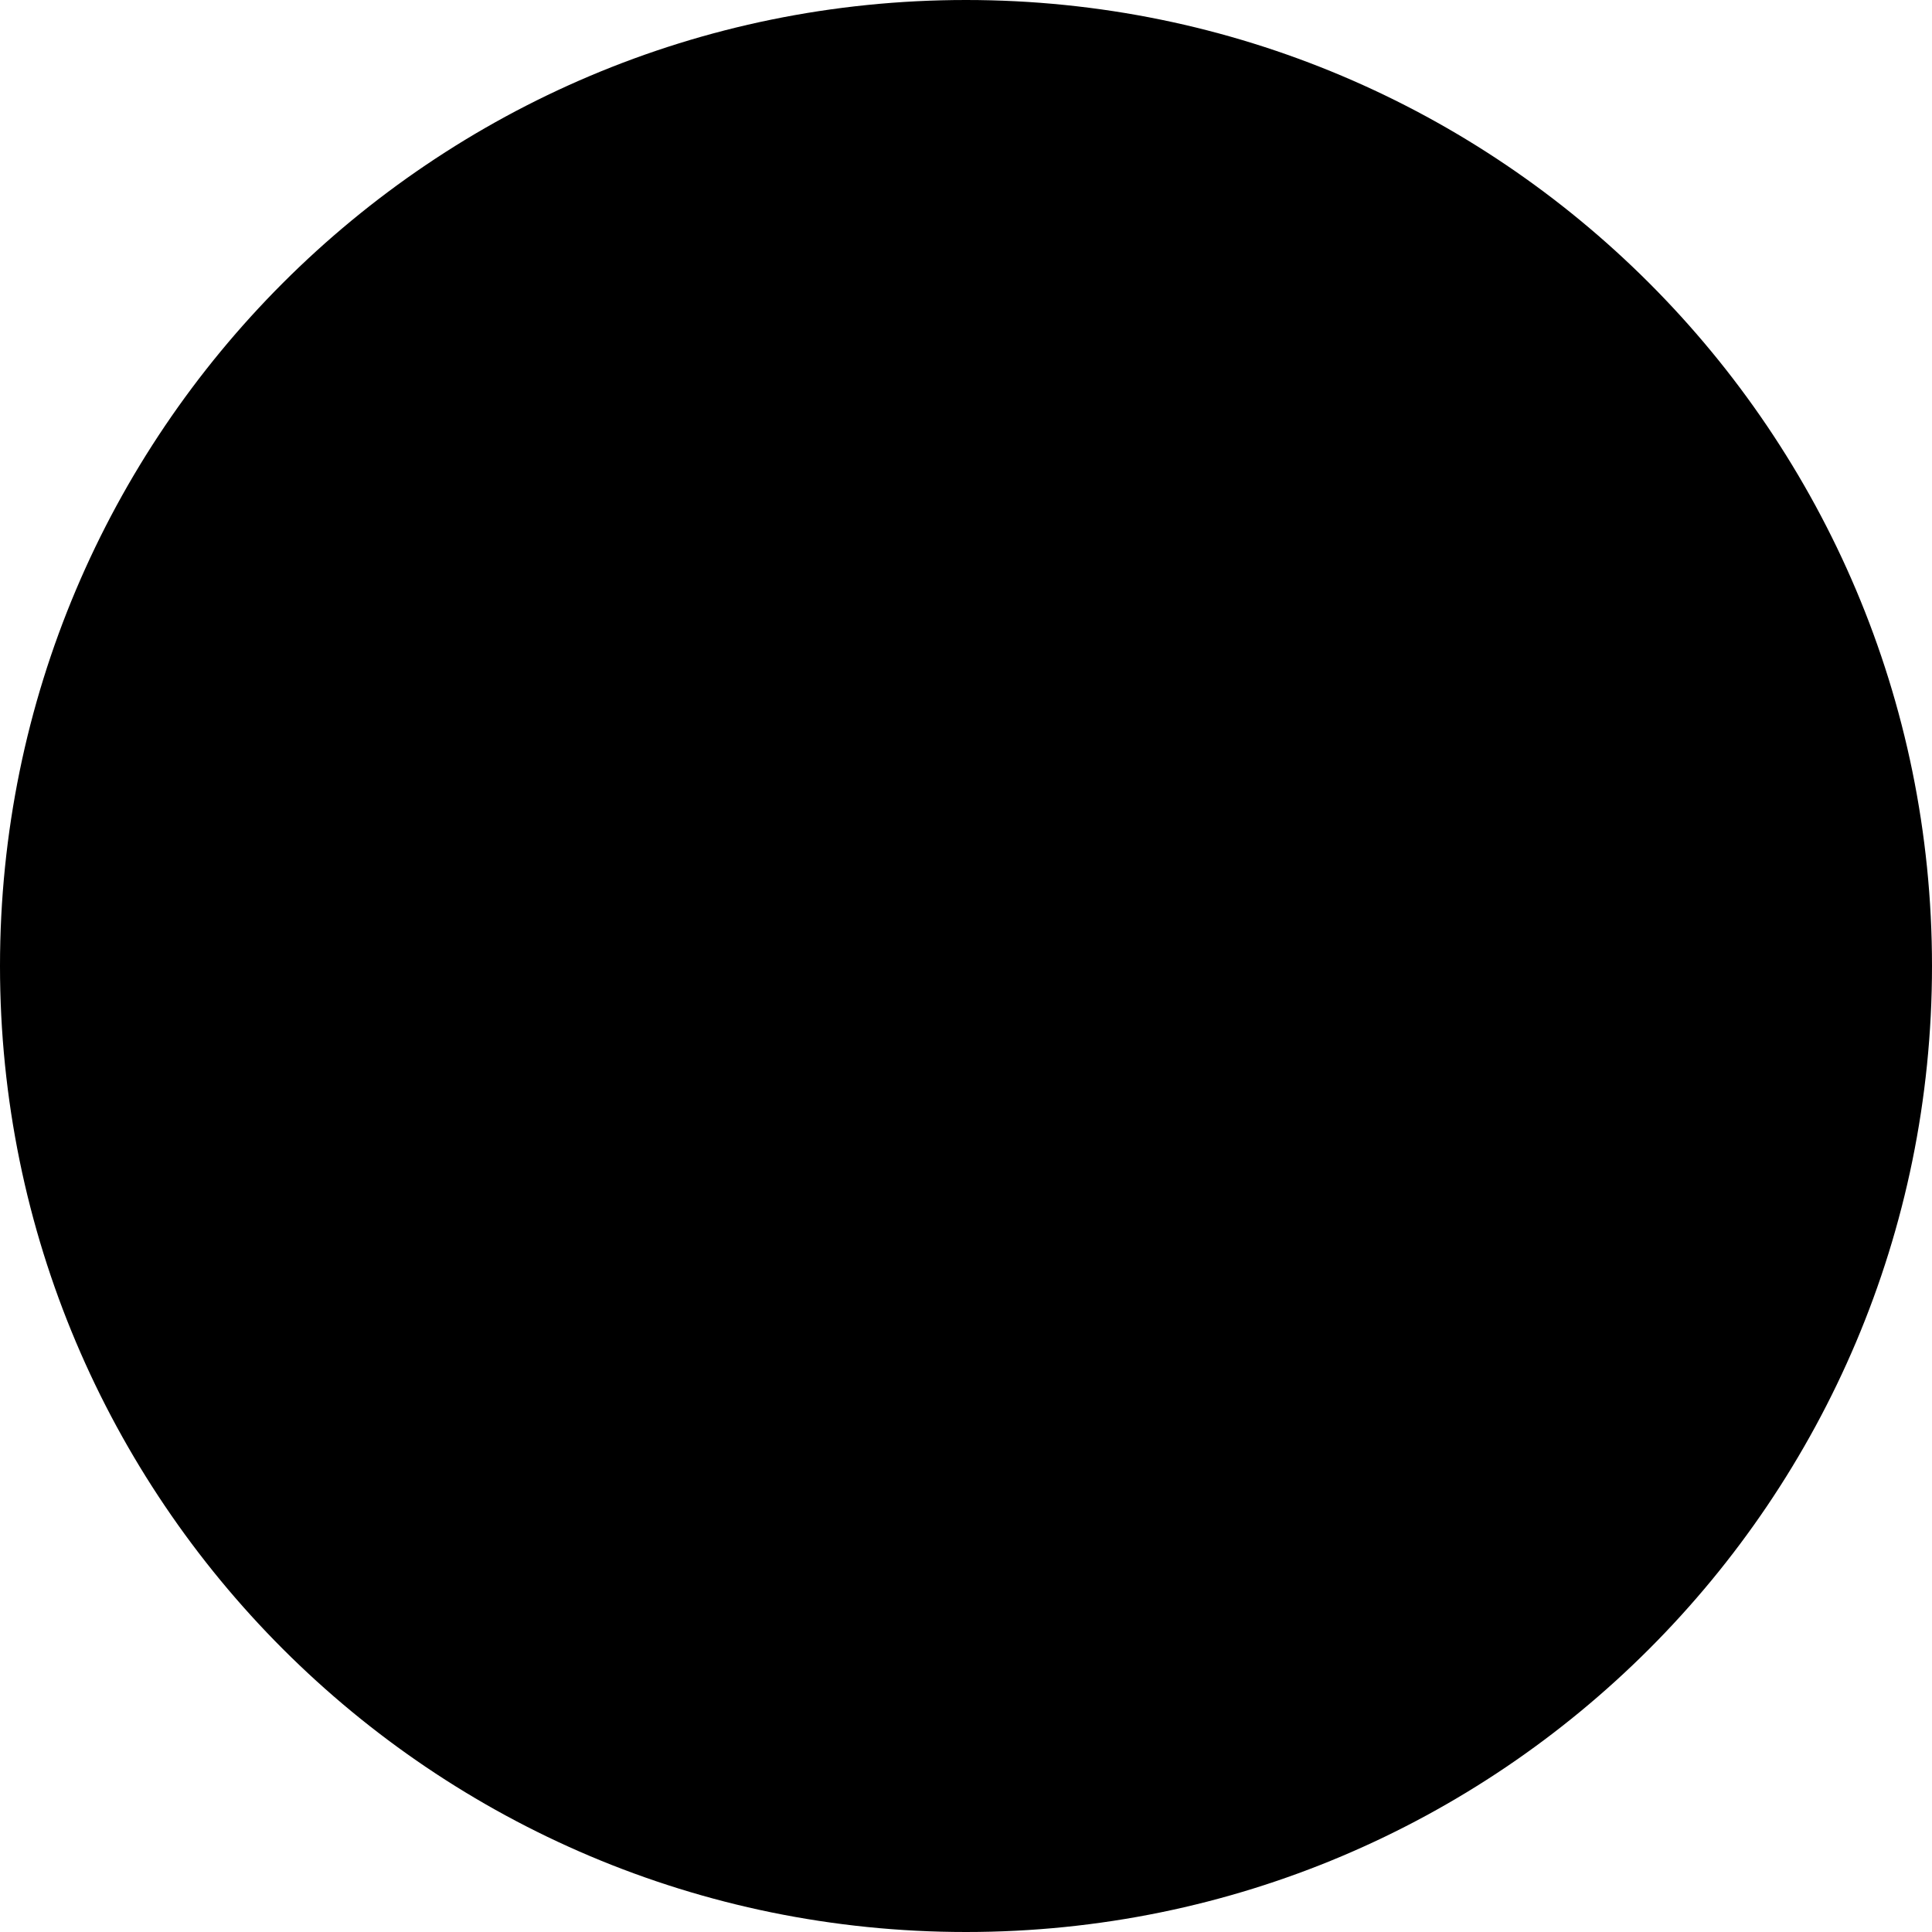
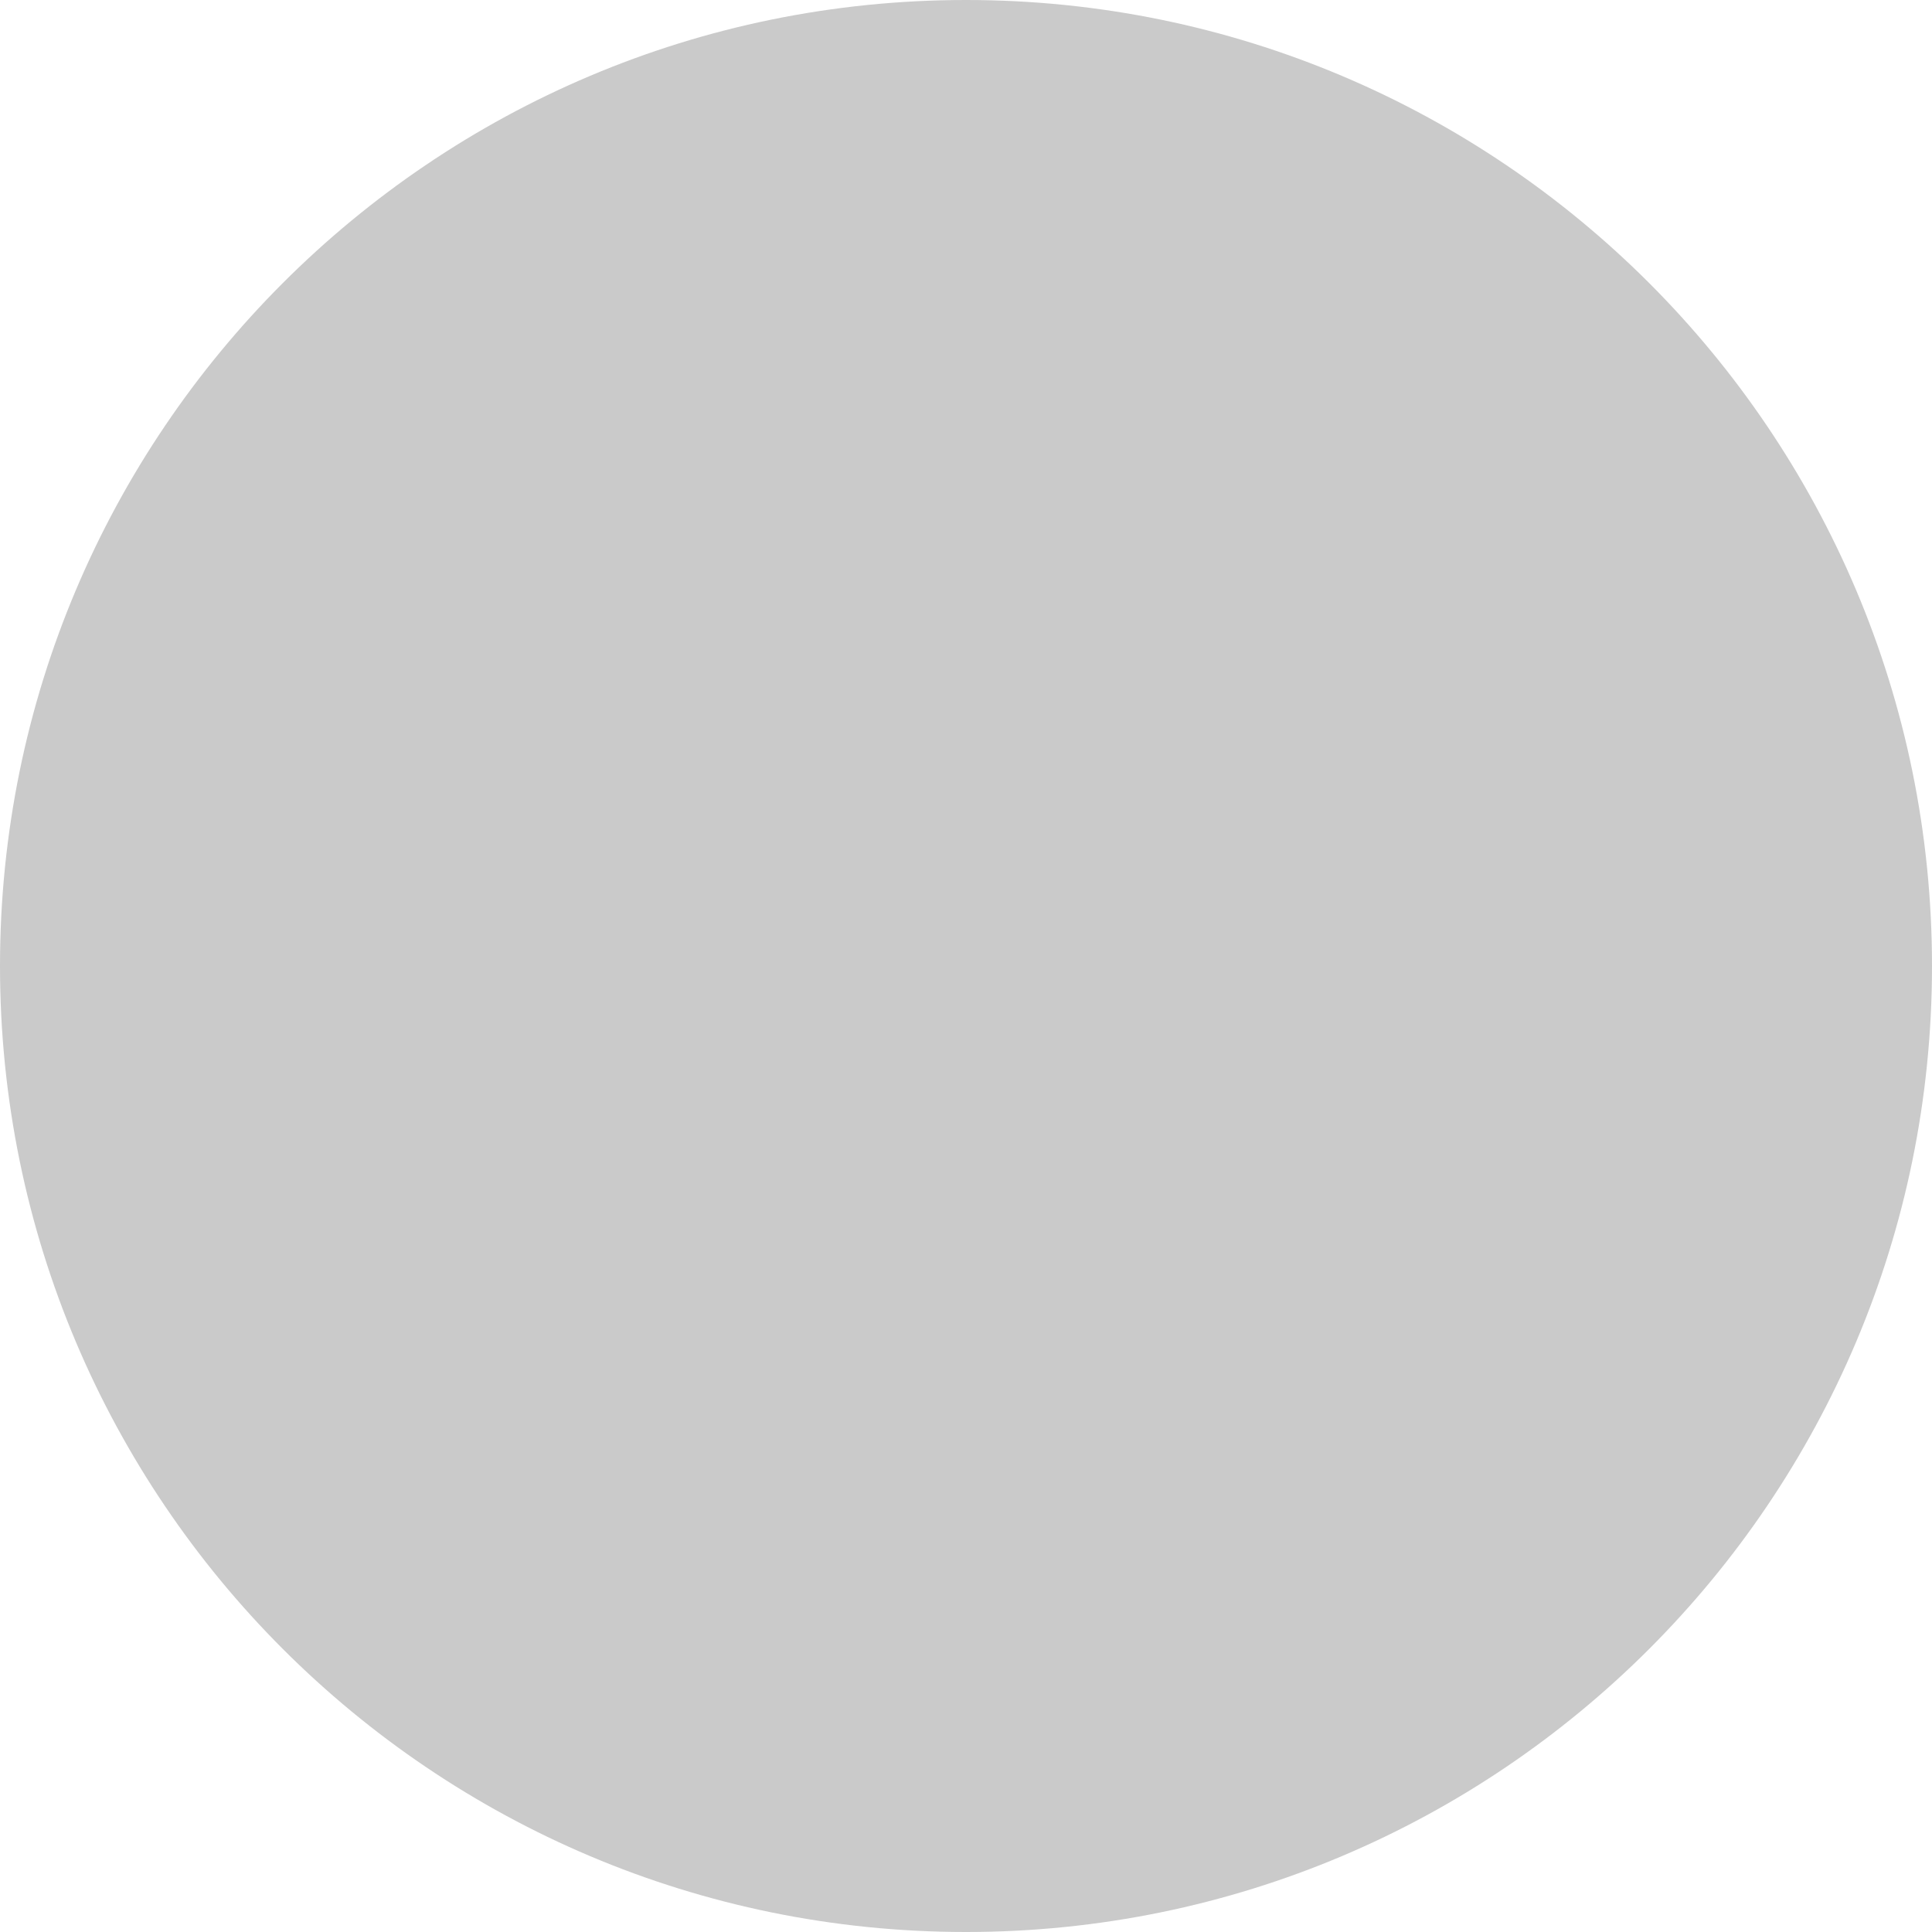
<svg xmlns="http://www.w3.org/2000/svg" width="48" height="48" viewBox="0 0 48 48" fill="none">
-   <path d="M24 48C37.255 48 48 37.255 48 24C48 10.745 37.255 0 24 0C10.745 0 0 10.745 0 24C0 37.255 10.745 48 24 48Z" fill="black" />
+   <path d="M24 48C37.255 48 48 37.255 48 24C48 10.745 37.255 0 24 0C10.745 0 0 10.745 0 24C0 37.255 10.745 48 24 48Z" fill="#cacaca" />
</svg>
